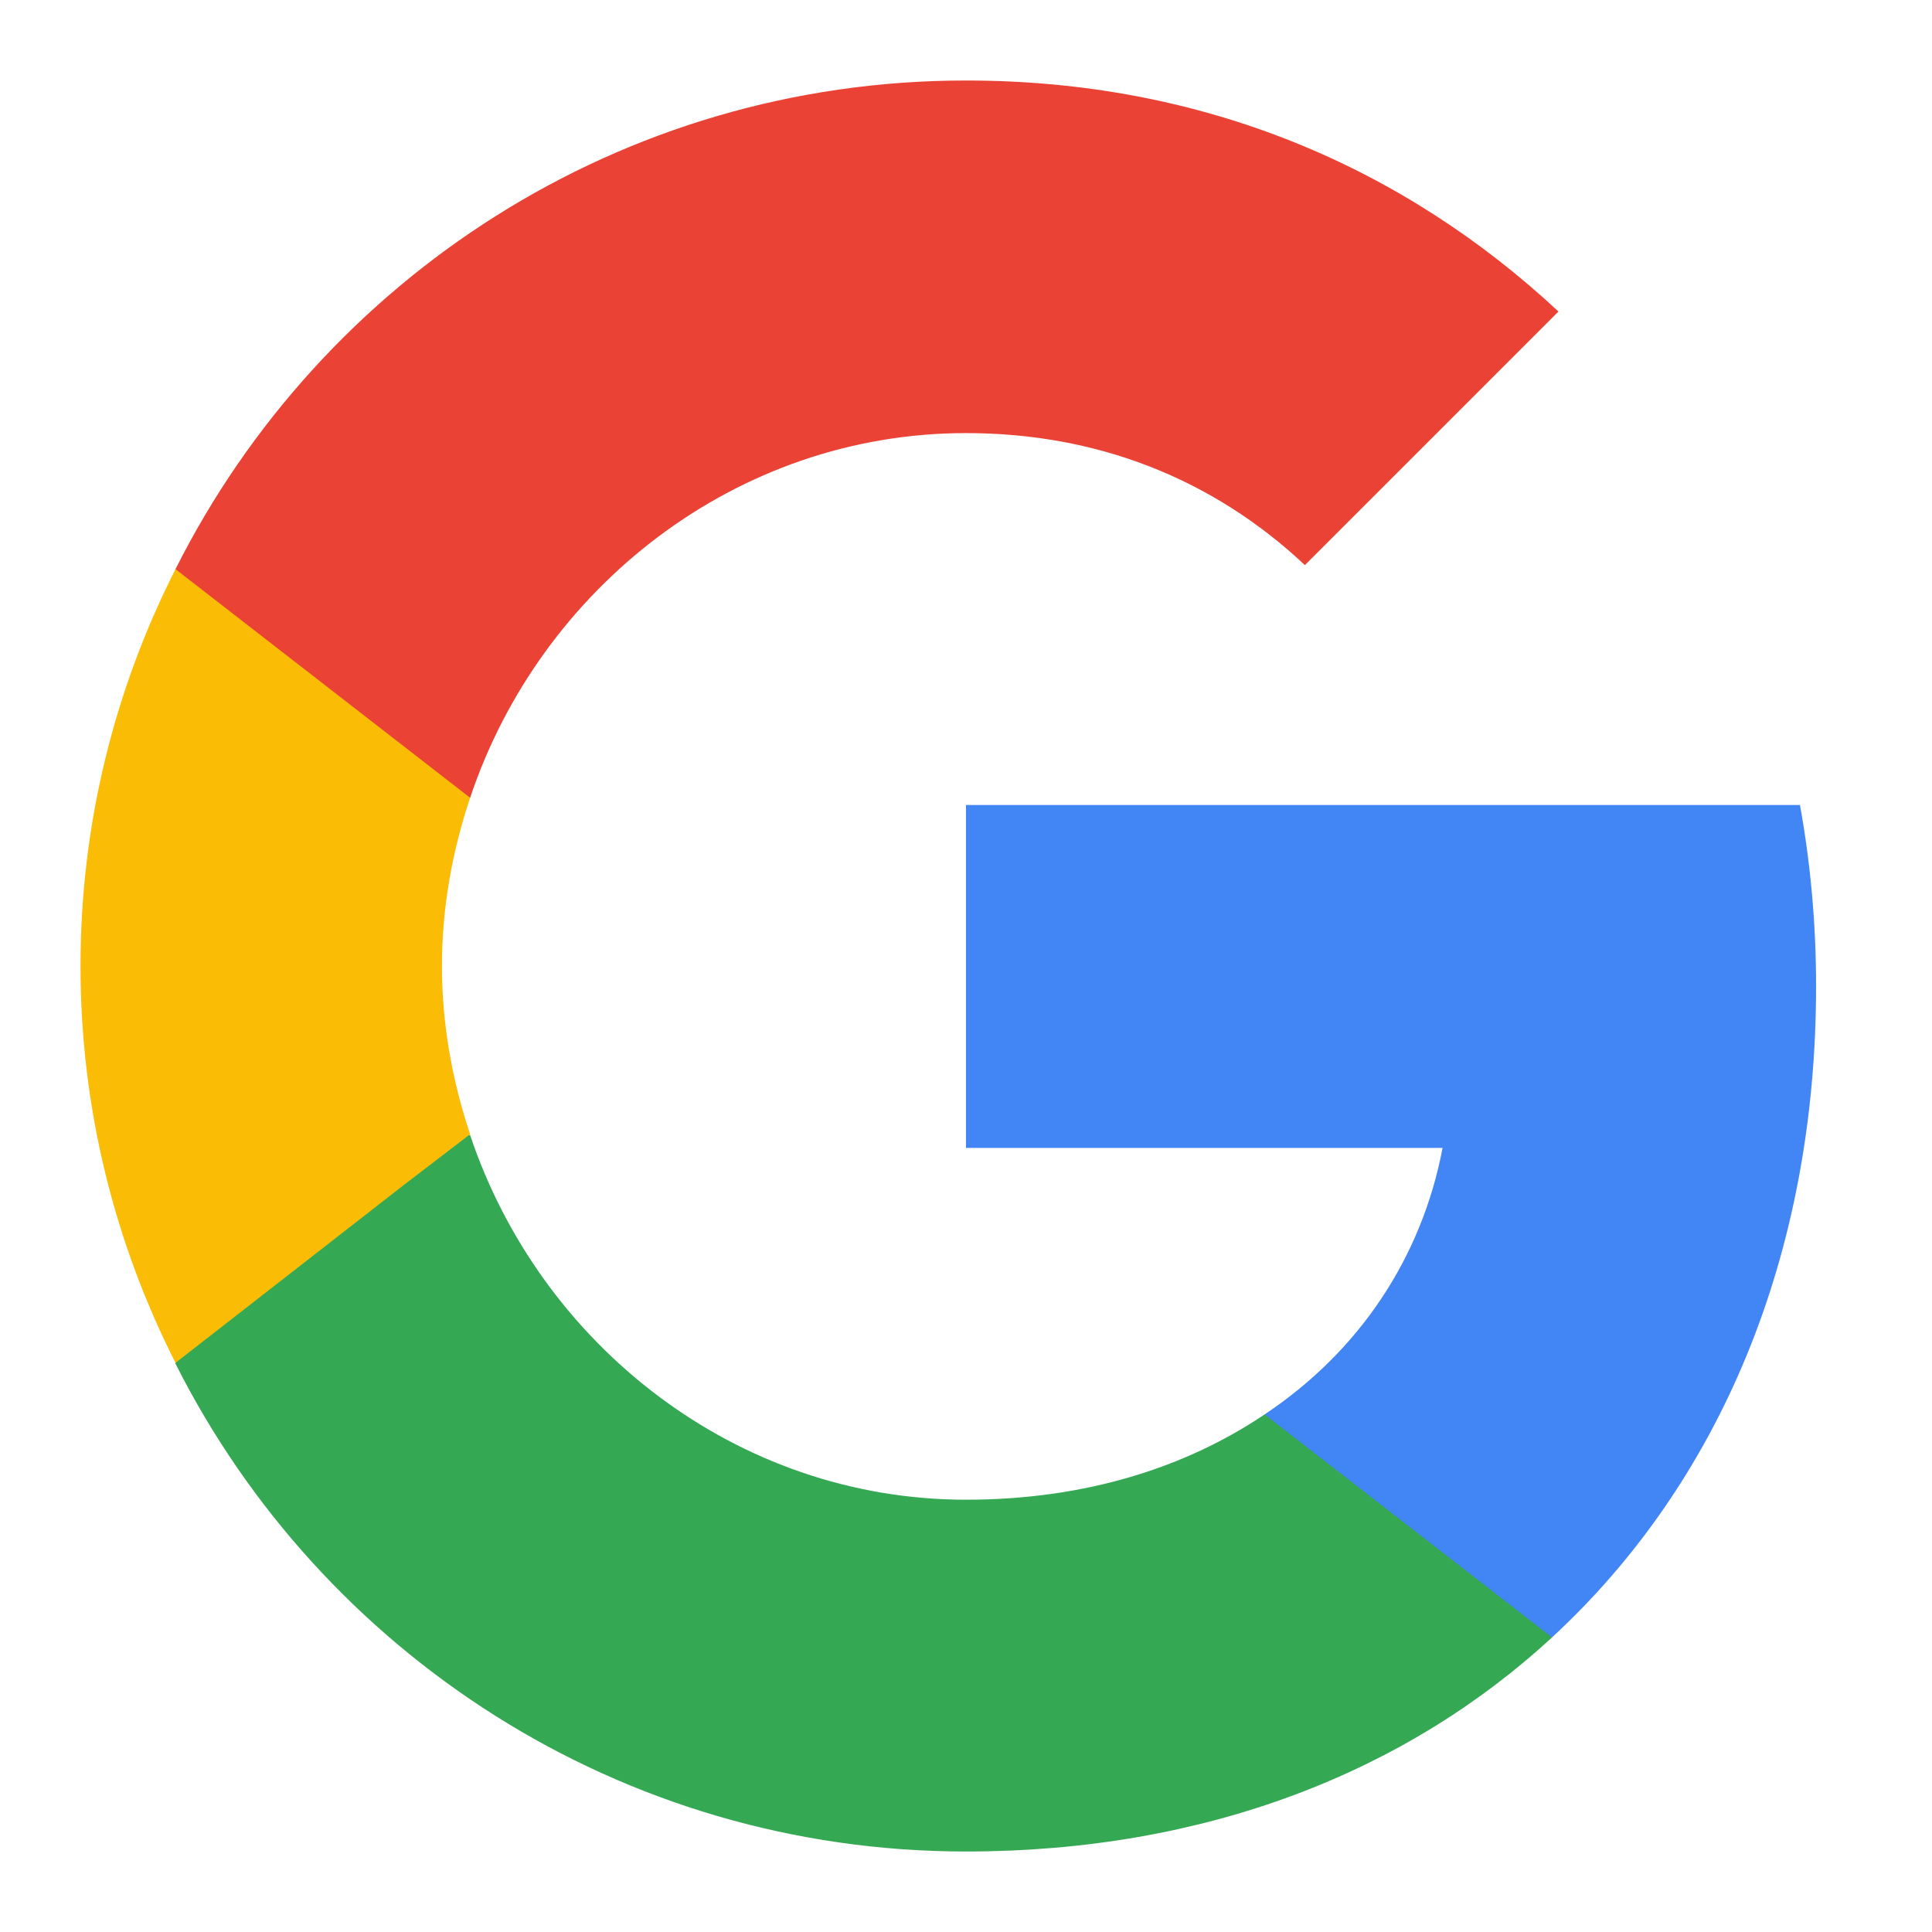
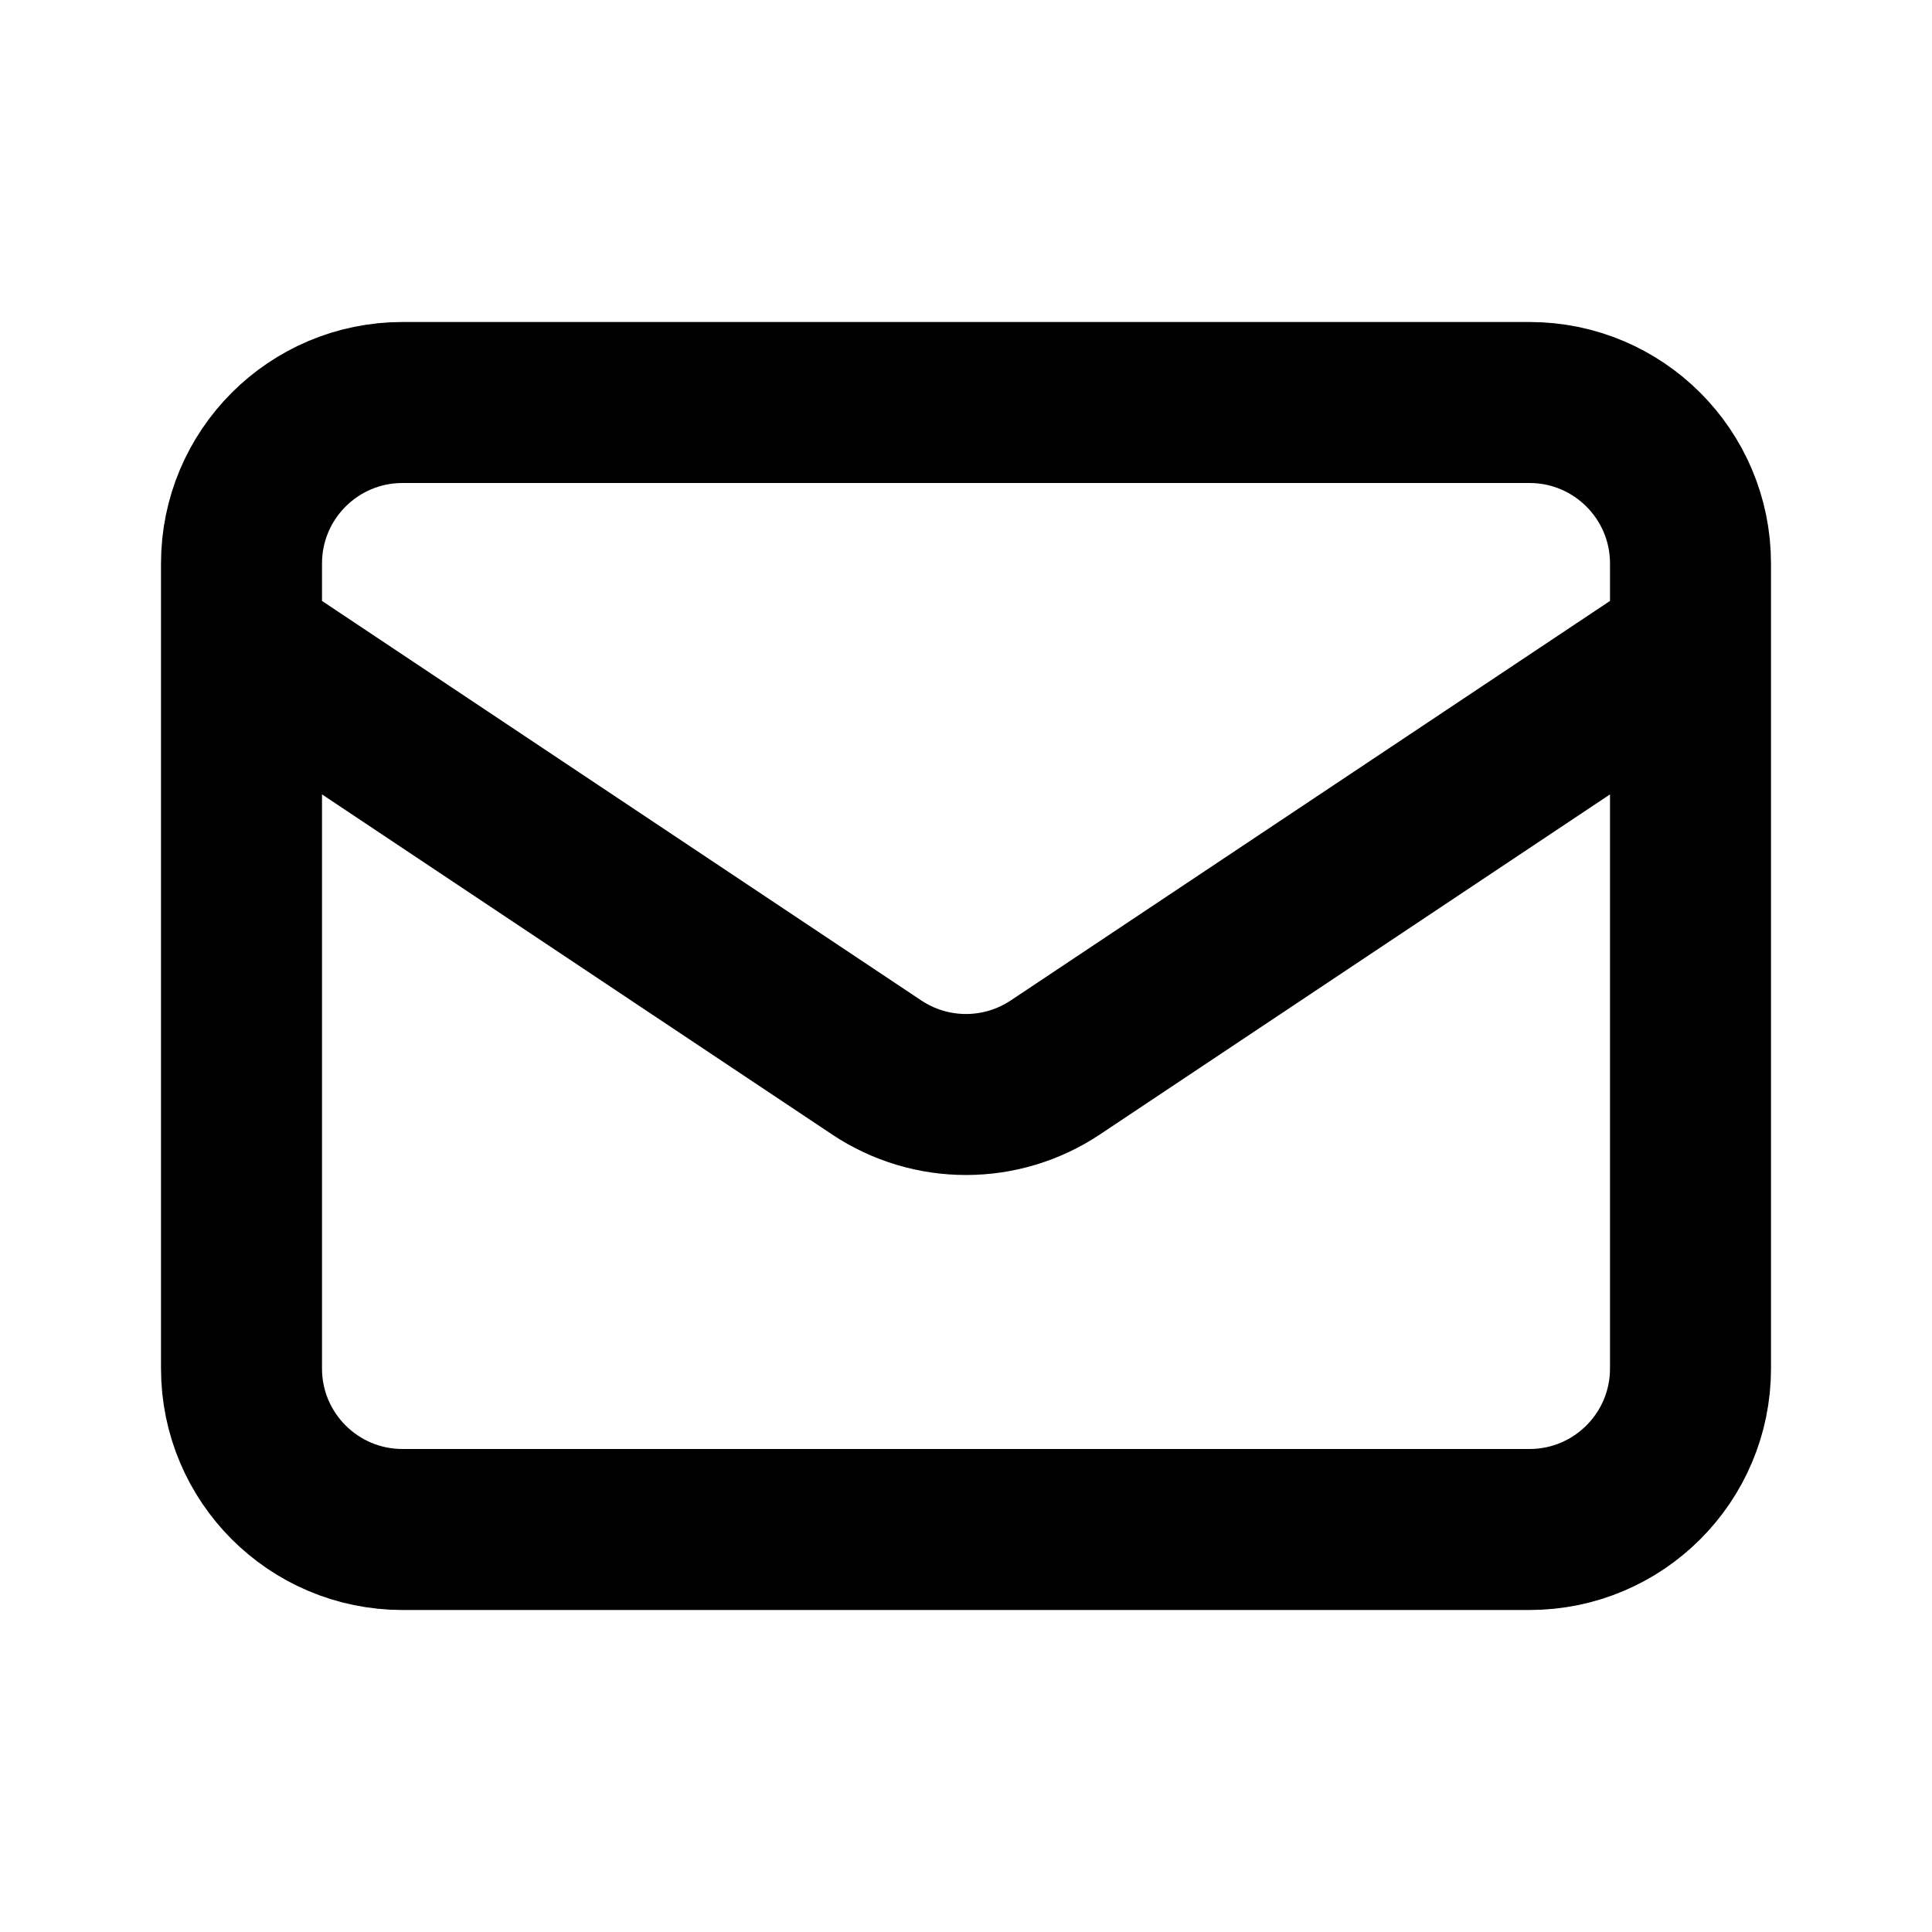
- <svg xmlns="http://www.w3.org/2000/svg" viewBox="0 0 24 24">
-   <path d="M22.56 12.25c0-.78-.07-1.53-.2-2.25H12v4.26h5.92c-.26 1.37-1.04 2.53-2.21 3.31v2.77h3.57c2.08-1.92 3.28-4.74 3.28-8.09z" fill="#4285F4" />
-   <path d="M12 23c2.97 0 5.46-.98 7.28-2.66l-3.57-2.77c-.98.66-2.23 1.06-3.71 1.06-2.86 0-5.29-1.93-6.16-4.53H2.18v2.84C3.99 20.53 7.7 23 12 23z" fill="#34A853" />
-   <path d="M5.84 14.09c-.22-.66-.35-1.36-.35-2.09s.13-1.43.35-2.09V7.07H2.18C1.43 8.55 1 10.22 1 12s.43 3.45 1.18 4.93l2.85-2.22.81-.62z" fill="#FBBC05" />
-   <path d="M12 5.38c1.62 0 3.06.56 4.21 1.64l3.15-3.15C17.45 2.09 14.97 1 12 1 7.7 1 3.99 3.47 2.18 7.07l3.66 2.84c.87-2.6 3.3-4.53 6.16-4.53z" fill="#EA4335" />
+ <svg xmlns="http://www.w3.org/2000/svg" viewBox="0 0 24 24" fill="none" stroke="currentColor">
+   <path stroke-linecap="round" stroke-linejoin="round" stroke-width="2" d="M3 8l7.89 5.26a2 2 0 002.22 0L21 8M5 19h14a2 2 0 002-2V7a2 2 0 00-2-2H5a2 2 0 00-2 2v10a2 2 0 002 2z" />
</svg>
